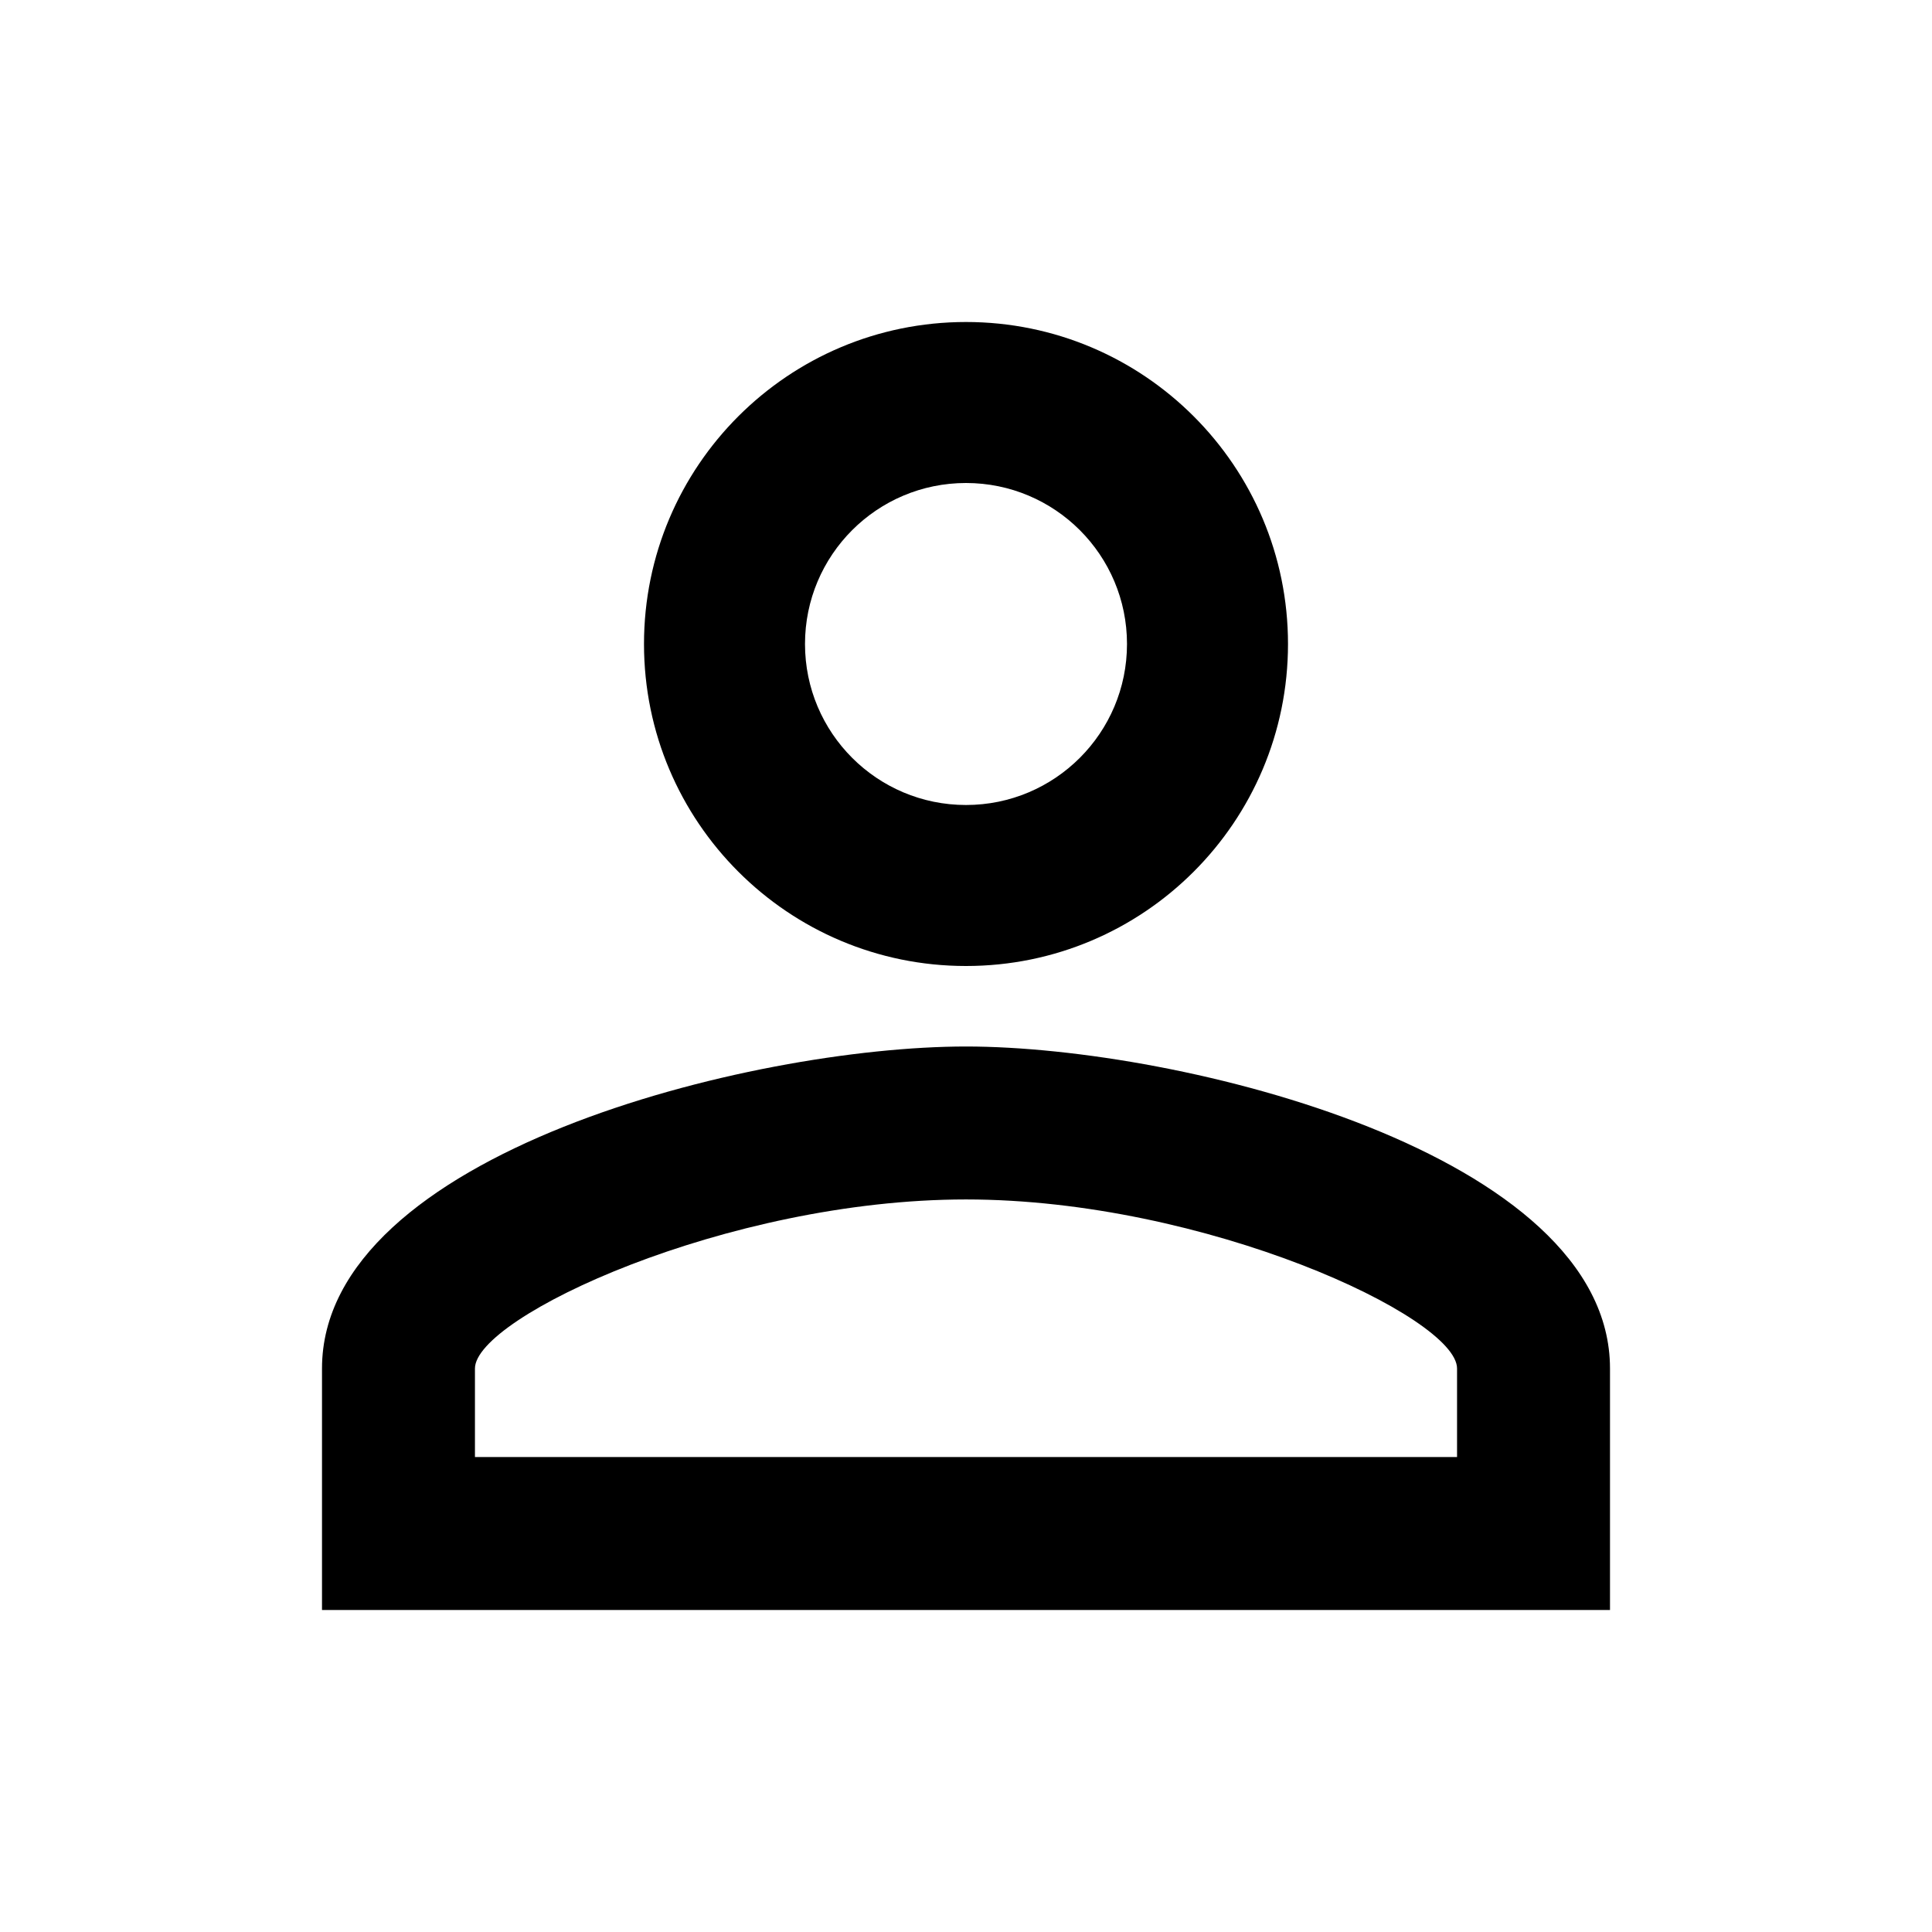
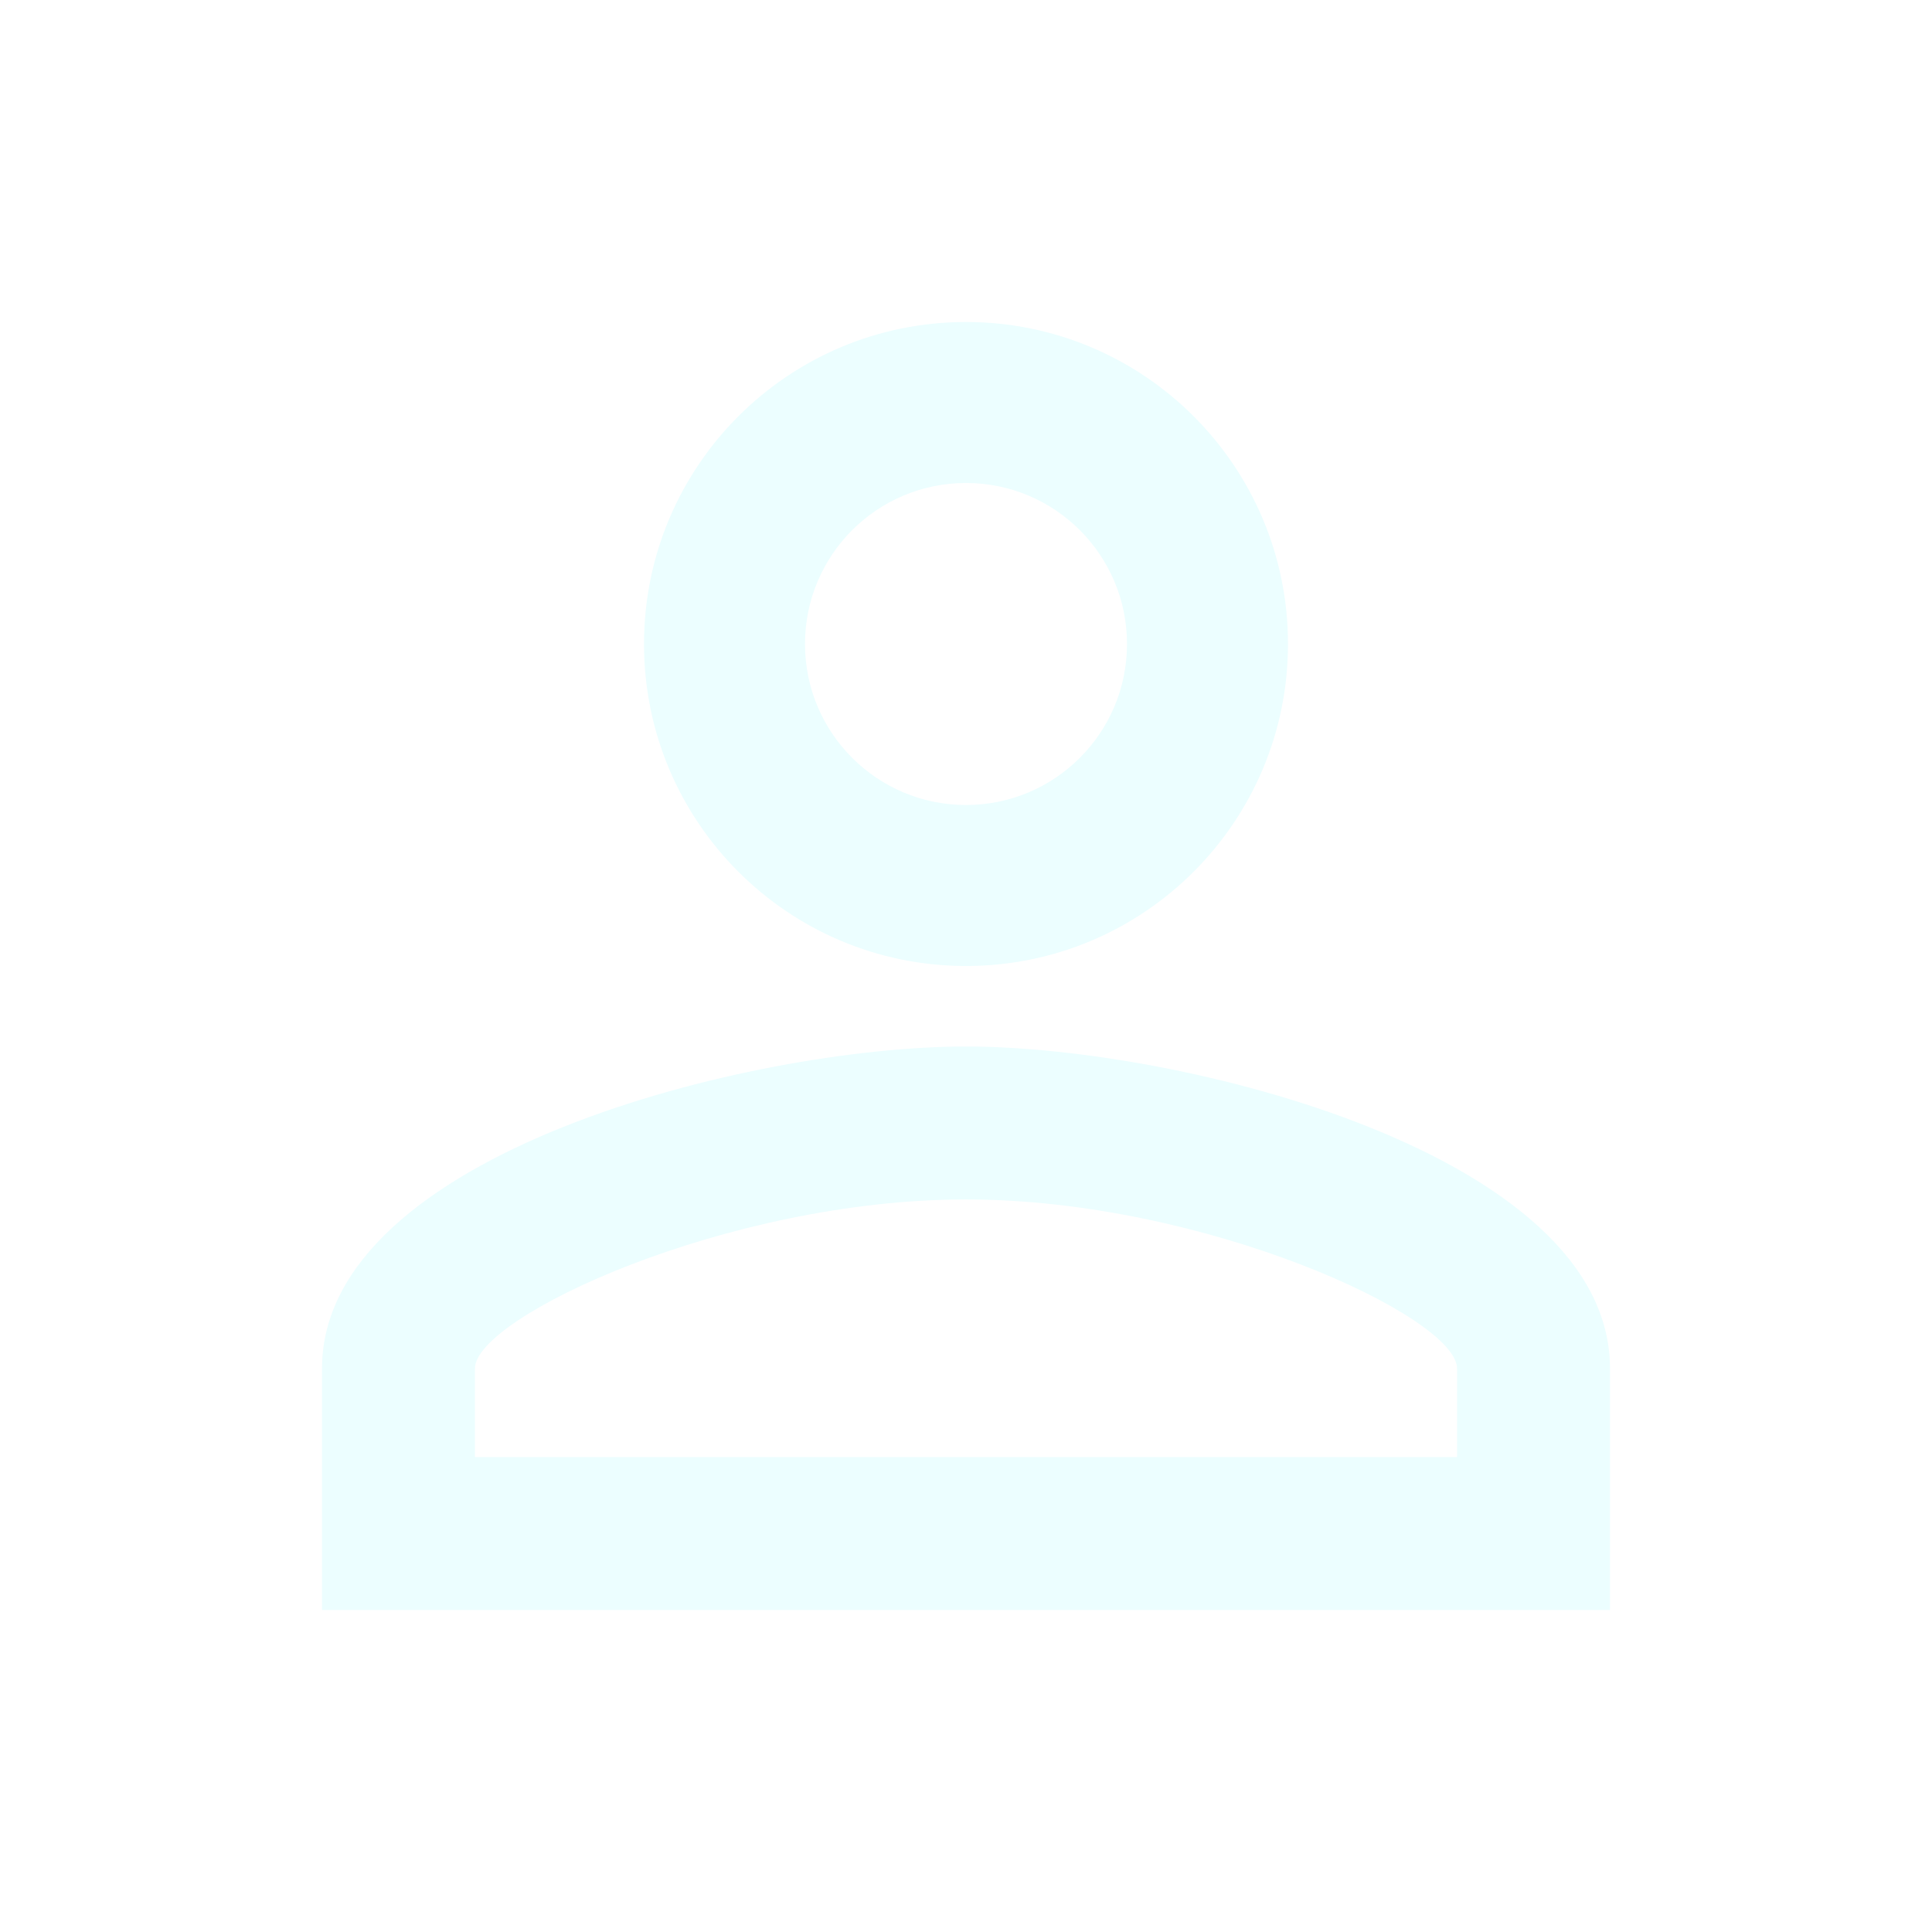
- <svg xmlns="http://www.w3.org/2000/svg" version="1.1" width="24" height="24" viewBox="0 0 24 24">
+ <svg xmlns="http://www.w3.org/2000/svg" version="1.1" width="24" height="24" viewBox="0 0 24 24" fill="#ecfeff">
  <path d="M12,4A4,4 0 0,1 16,8A4,4 0 0,1 12,12A4,4 0 0,1 8,8A4,4 0 0,1 12,4M12,6A2,2 0 0,0 10,8A2,2 0 0,0 12,10A2,2 0 0,0 14,8A2,2 0 0,0 12,6M12,13C14.67,13 20,14.33 20,17V20H4V17C4,14.33 9.33,13 12,13M12,14.9C9.03,14.9 5.9,16.36 5.9,17V18.1H18.1V17C18.1,16.36 14.97,14.9 12,14.9Z" />
</svg>
